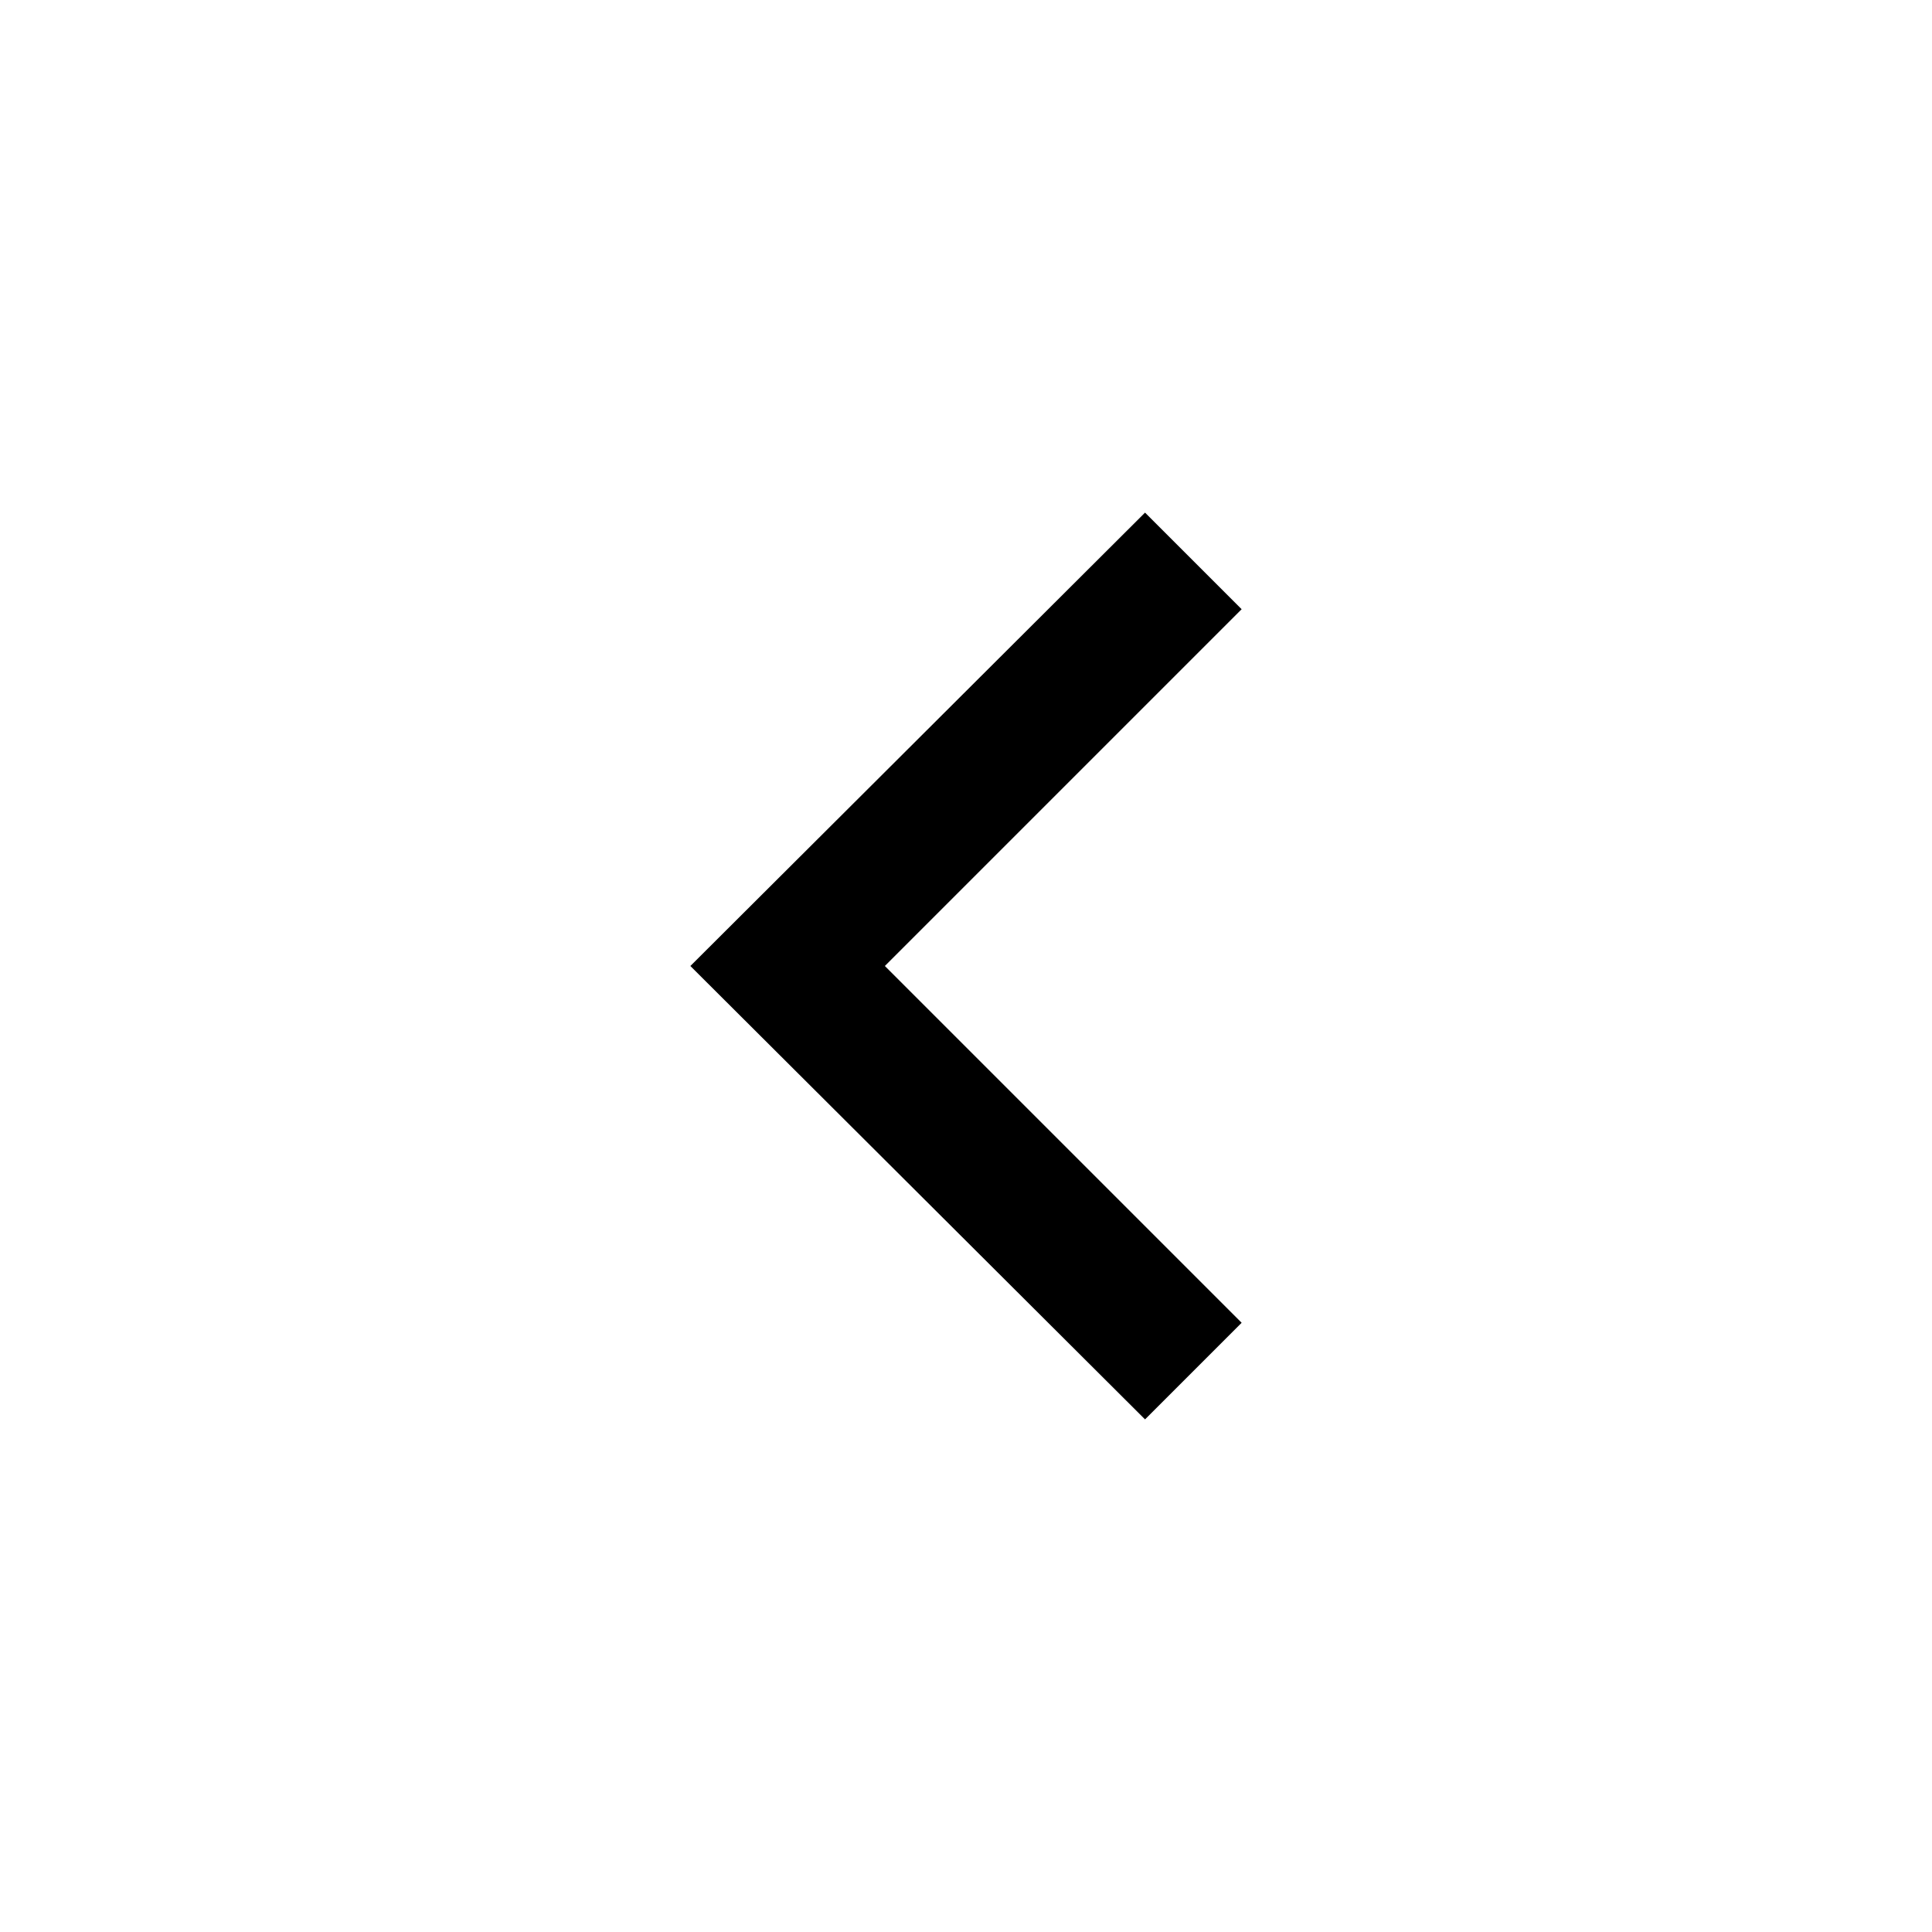
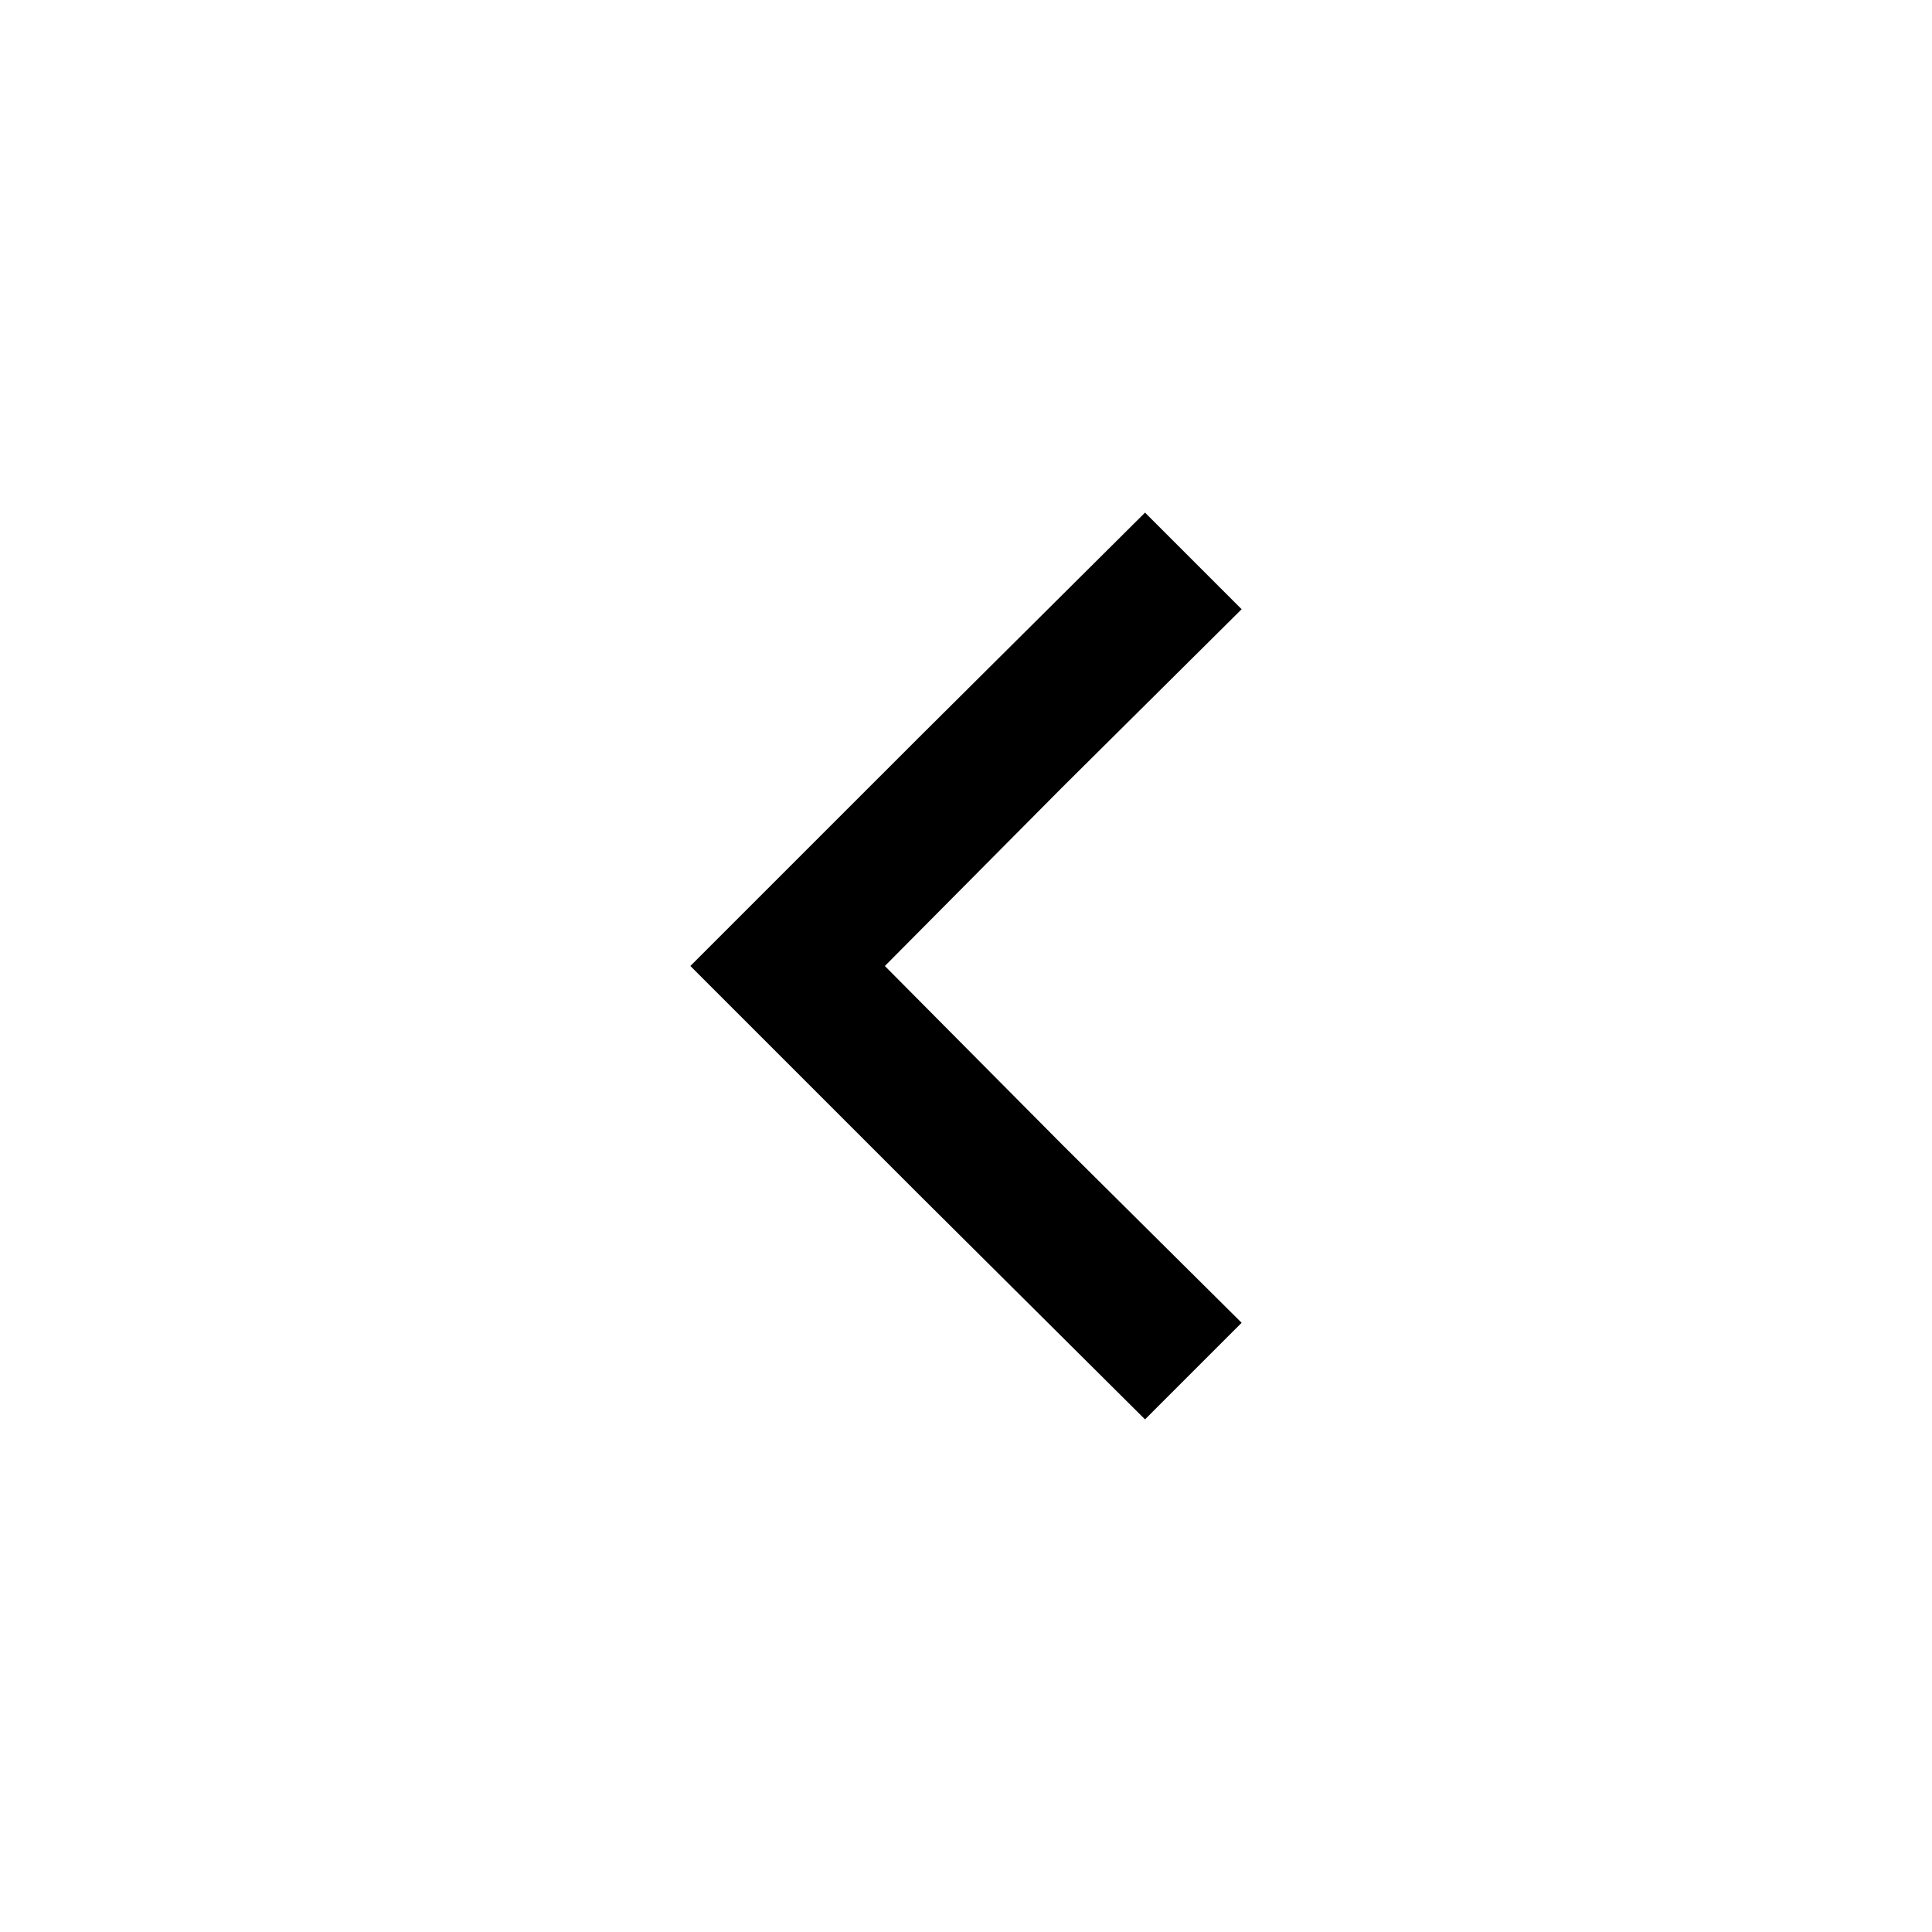
- <svg xmlns="http://www.w3.org/2000/svg" version="1.1" id="Icons_3_" x="0px" y="0px" viewBox="0 0 150 150" enable-background="new 0 0 150 150" xml:space="preserve">
-   <g id="Error">
- </g>
-   <g id="View">
- </g>
-   <g id="Video">
- </g>
-   <g id="User_Personal">
- </g>
-   <g id="Upload">
- </g>
-   <g id="Travel">
- </g>
-   <g id="Transfers">
- </g>
-   <g id="Tools">
- </g>
-   <g id="Clock">
- </g>
-   <g id="Fast_Track">
- </g>
-   <g id="Camera">
- </g>
-   <g id="Tablet">
- </g>
-   <g id="Switch">
- </g>
-   <g id="Survey">
- </g>
-   <g id="Minimize">
- </g>
-   <g id="Stock_Up">
- </g>
-   <g id="Stock_Down">
- </g>
-   <g id="Sound">
- </g>
-   <g id="Shopping_Cart">
- </g>
-   <g id="Share">
- </g>
-   <g id="Settings">
- </g>
-   <g id="Secure_Key_Passcode">
- </g>
-   <g id="Search">
- </g>
-   <g id="Script">
- </g>
-   <g id="Staff_Channels">
-     <g id="Signature">
- 	</g>
-     <g id="Shortcuts">
- 	</g>
-     <g id="Microphone">
- 	</g>
-     <g id="Dial">
- 	</g>
+ <svg xmlns="http://www.w3.org/2000/svg" version="1.1" id="icon" x="0px" y="0px" width="150px" height="150px" viewBox="0 0 150 150" enable-background="new 0 0 150 150" xml:space="preserve">
+   <g>
+     <polygon points="53.6,75 71.2,57.4 88.9,39.8 92.6,43.5 96.4,47.3 82.5,61.1 68.7,75 82.5,88.9 96.4,102.7 92.6,106.5 88.9,110.2    71.2,92.6  " />
  </g>
-   <g id="Social_Icons">
-     <g id="Youtube">
- 	</g>
-     <g id="Youtube_Solid">
- 	</g>
-     <g id="Weibo">
- 	</g>
-     <g id="Weibo_Solid">
- 	</g>
-     <g id="Vimeo">
- 	</g>
-     <g id="Vimeo_Solid">
- 	</g>
-     <g id="Twitter">
- 	</g>
-     <g id="Twitter_Solid">
- 	</g>
-     <g id="LinkedIn">
- 	</g>
-     <g id="LinkedIn_Solid">
- 	</g>
-     <g id="GooglePlus">
- 	</g>
-     <g id="GooglePlus_Solid">
- 	</g>
-     <g id="Facebook">
- 	</g>
-     <g id="Facebook_Solid">
- 	</g>
-   </g>
-   <polygon points="53.6,75 88.9,39.8 96.4,47.3 68.7,75 96.4,102.7 88.9,110.2 " />
</svg>
